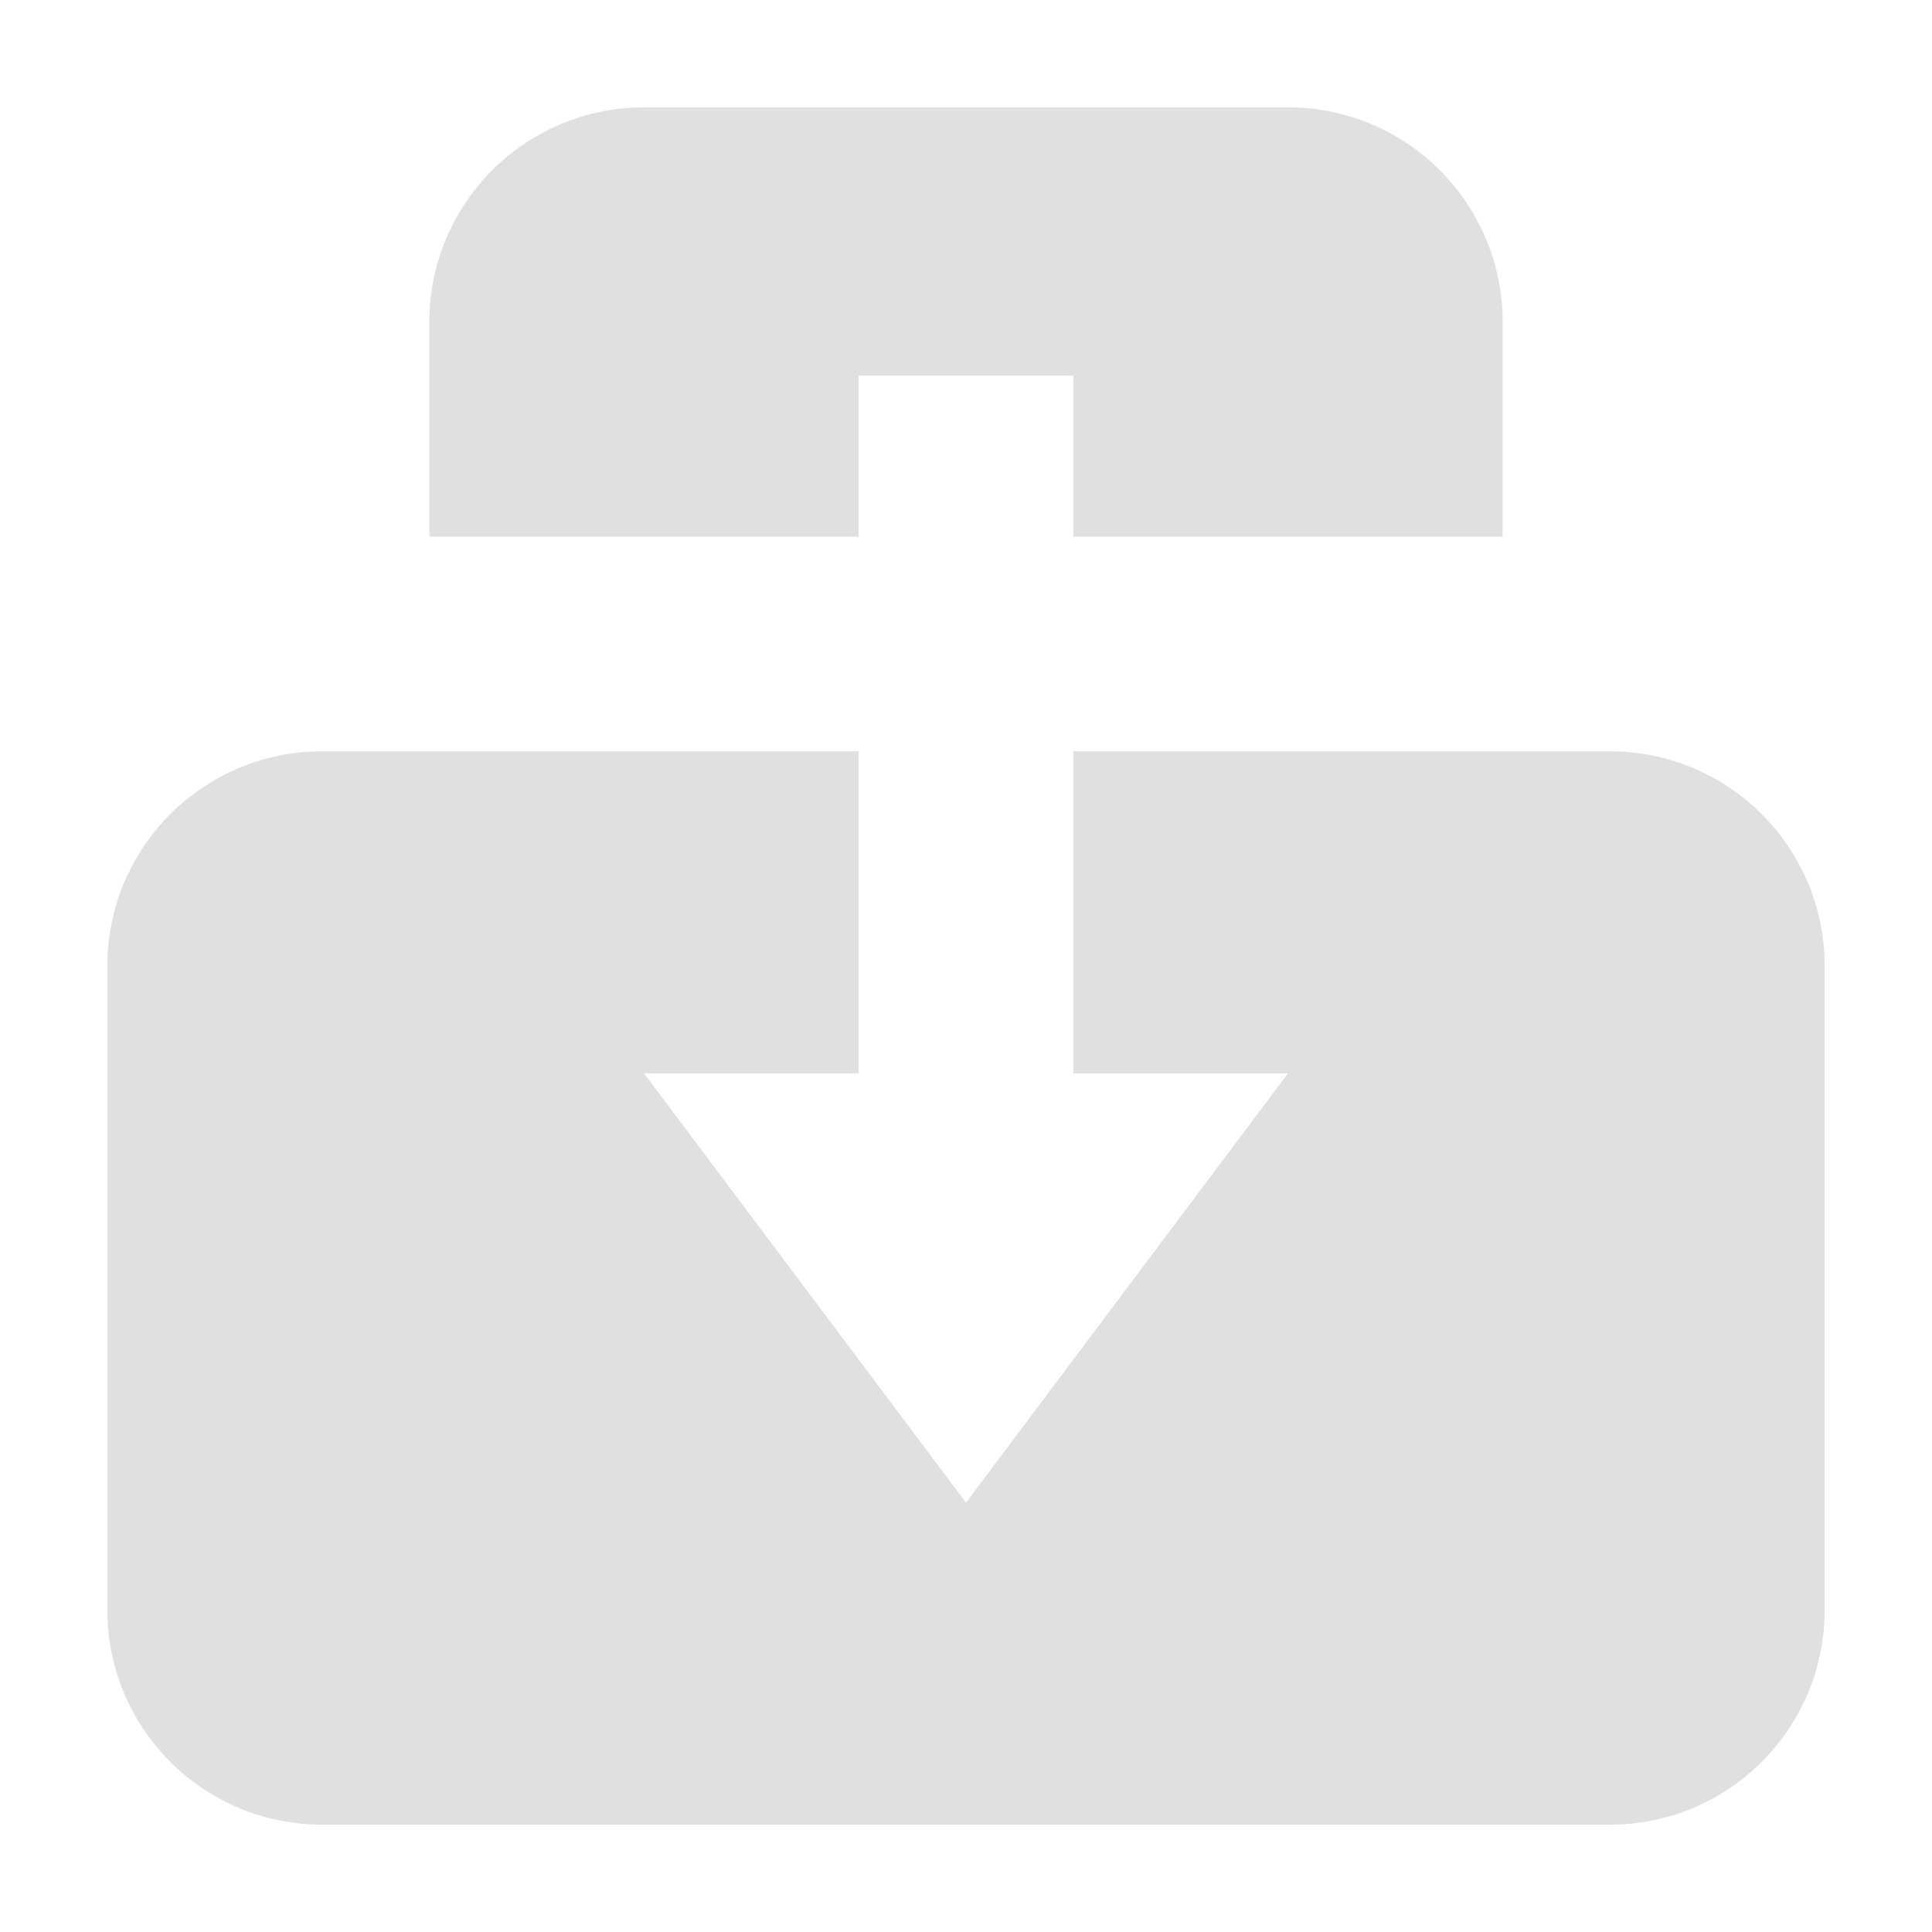
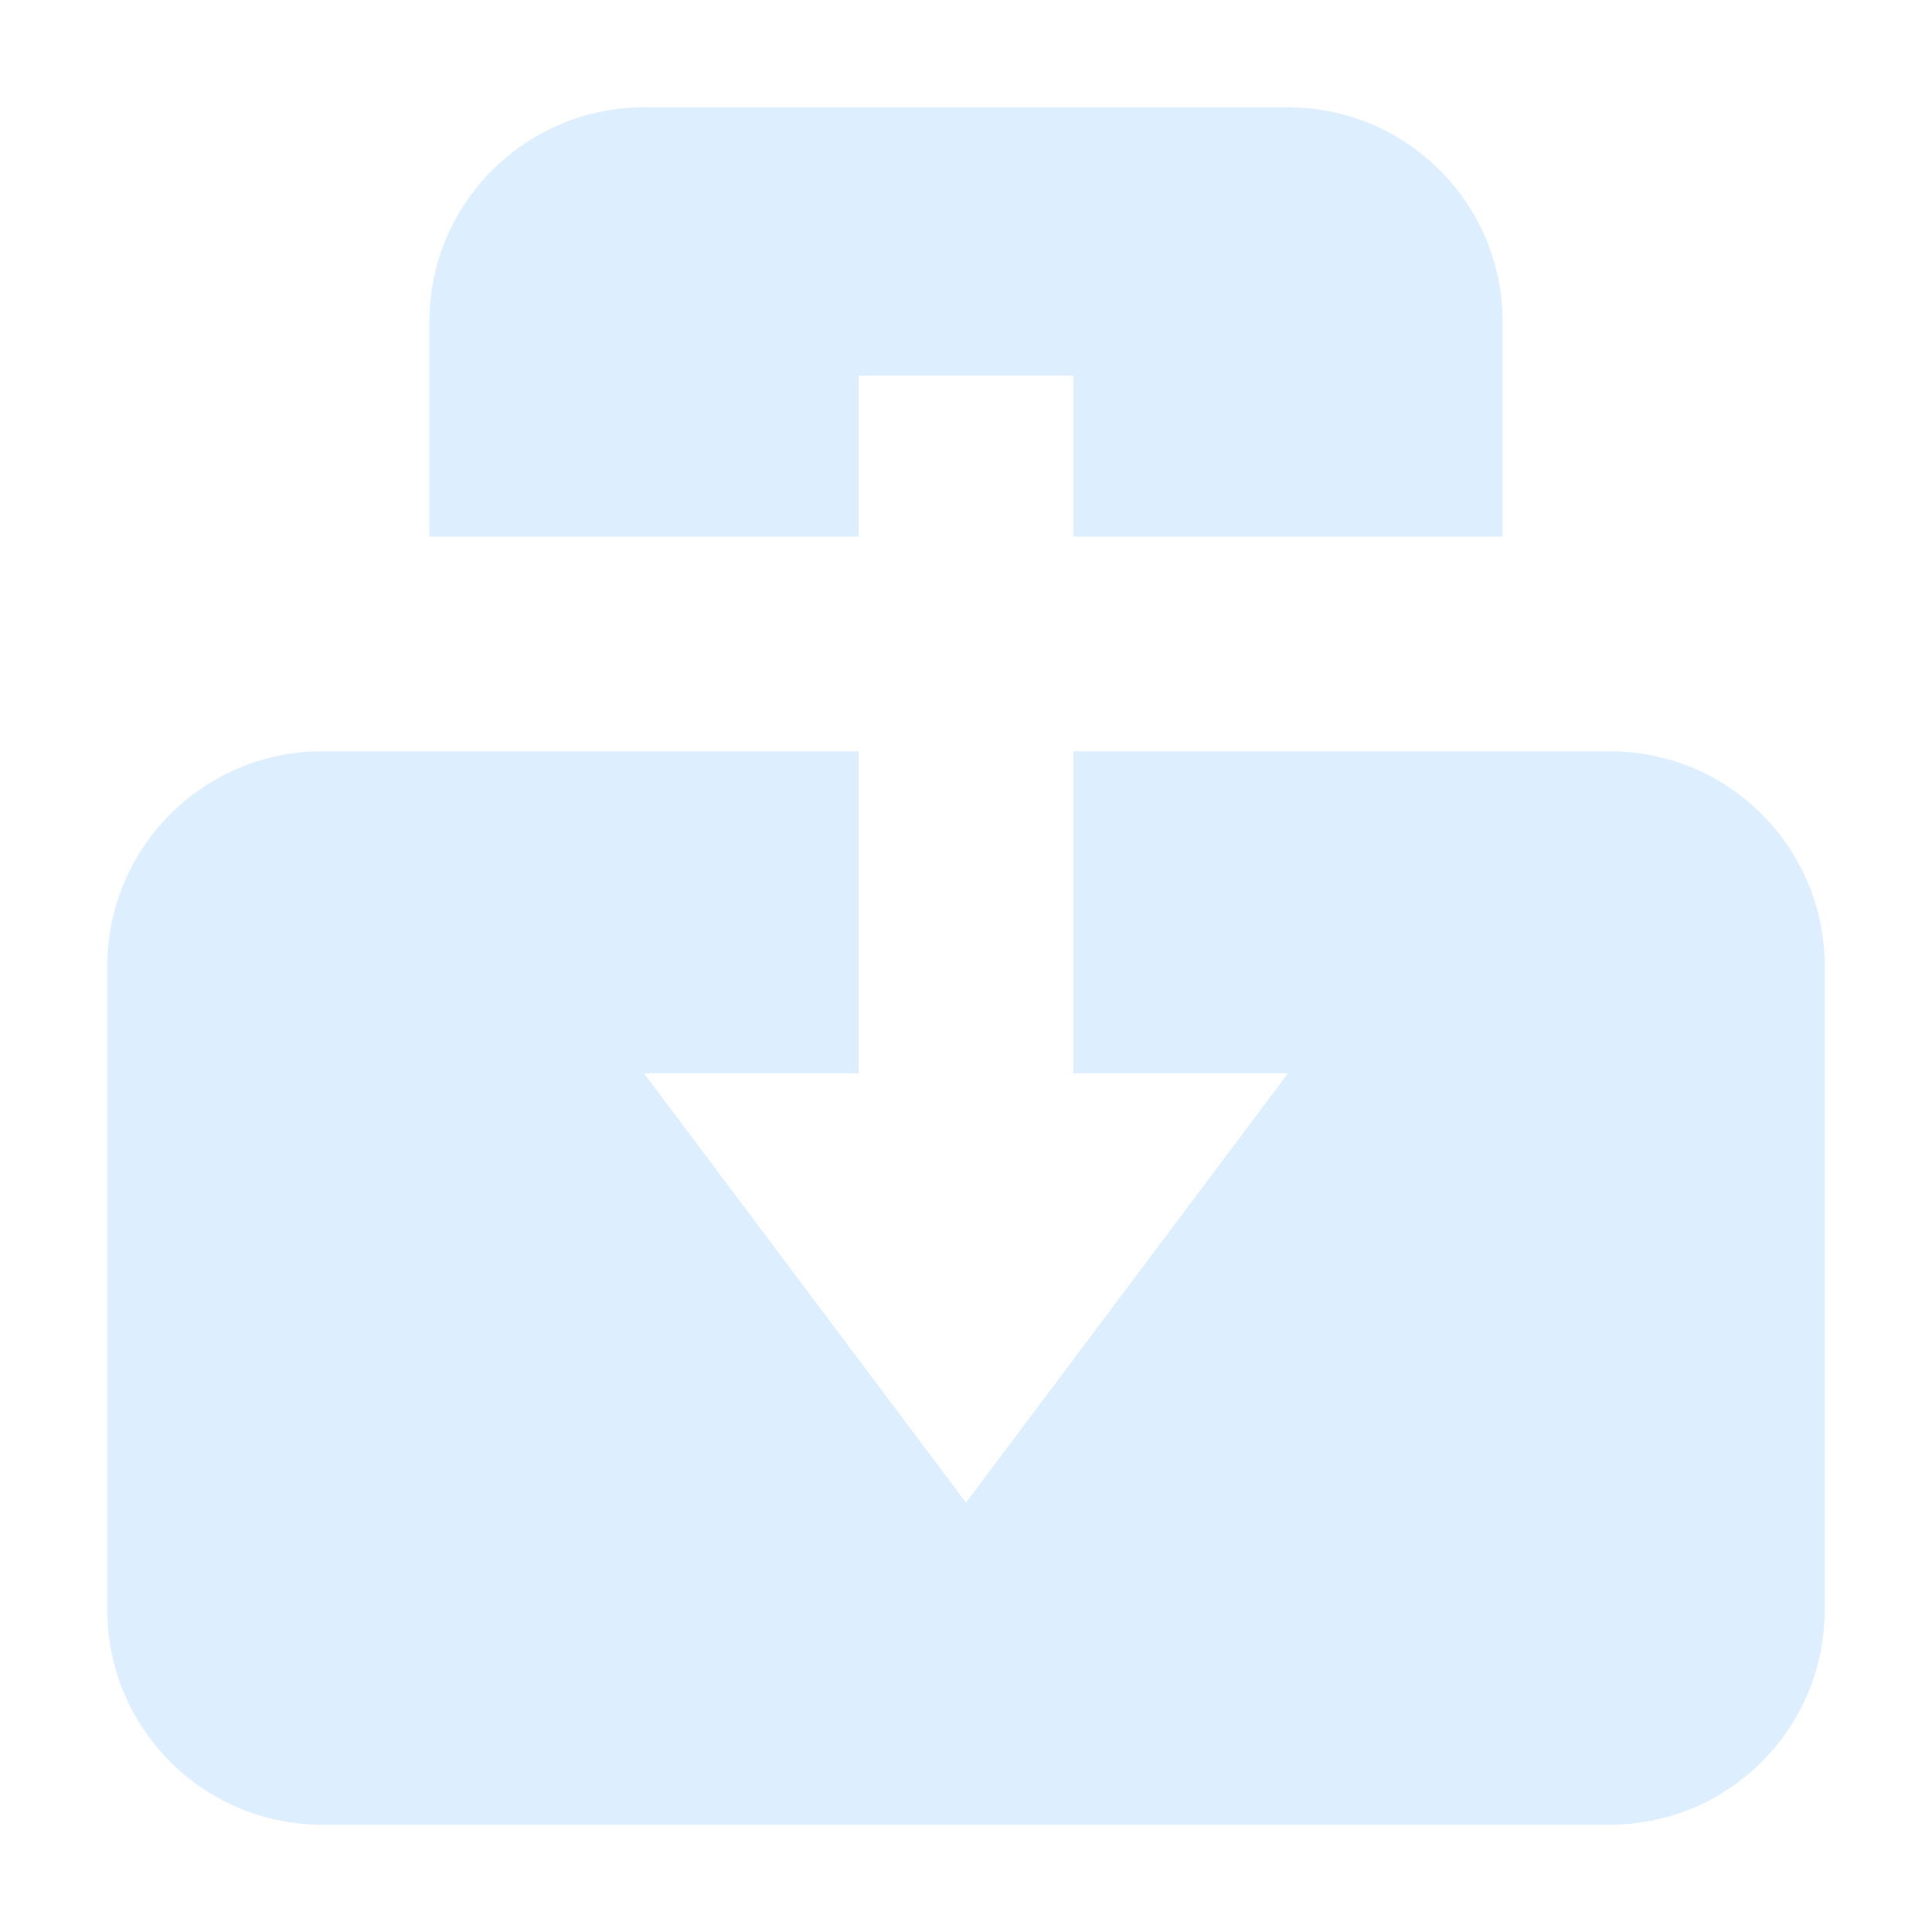
<svg xmlns="http://www.w3.org/2000/svg" width="18" height="18" viewBox="0 0 18 18">
-   <path d="M6 1a2 2 0 0 0-2 2v2h4V3.5h2V5h4V3a2 2 0 0 0-2-2zM3 7a2 2 0 0 0-2 2v6a2 2 0 0 0 2 2h12a2 2 0 0 0 2-2V9a2 2 0 0 0-2-2h-5v3h2l-3 4-3-4h2V7z" fill="#e0e0e0" />
+   <path d="M6 1a2 2 0 0 0-2 2v2h4V3.5h2V5h4V3a2 2 0 0 0-2-2zM3 7a2 2 0 0 0-2 2v6a2 2 0 0 0 2 2h12a2 2 0 0 0 2-2V9a2 2 0 0 0-2-2h-5v3h2l-3 4-3-4h2V7z" fill="#def" />
</svg>
